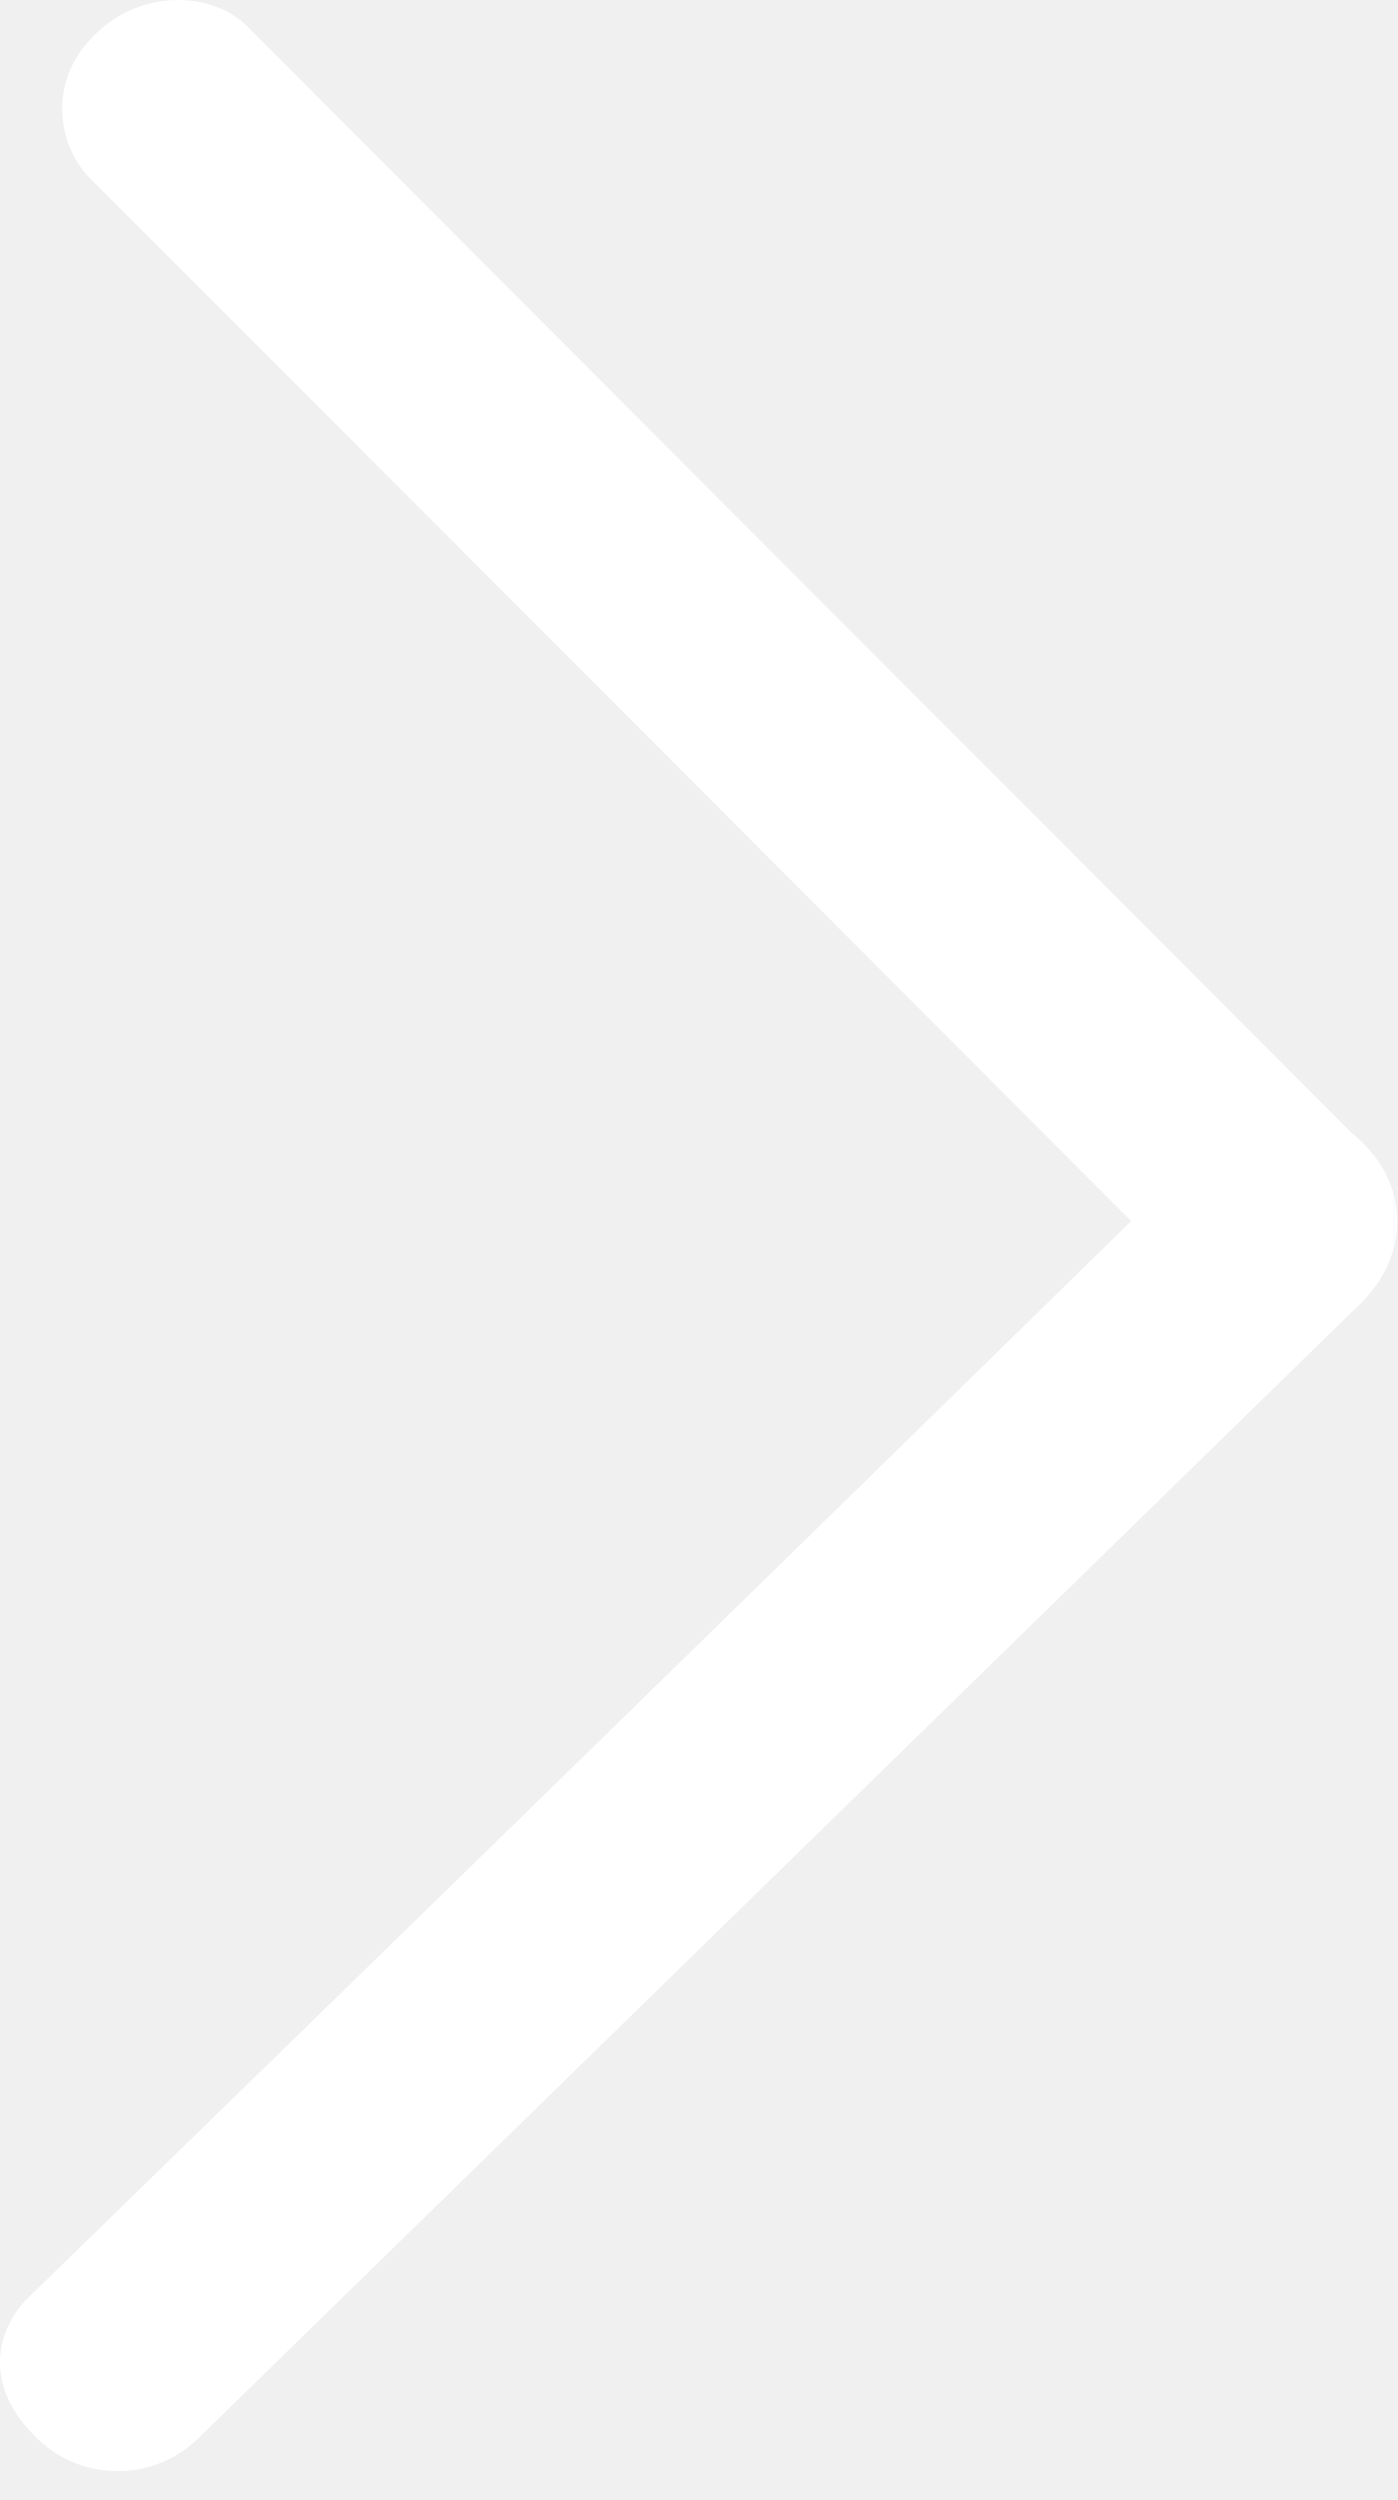
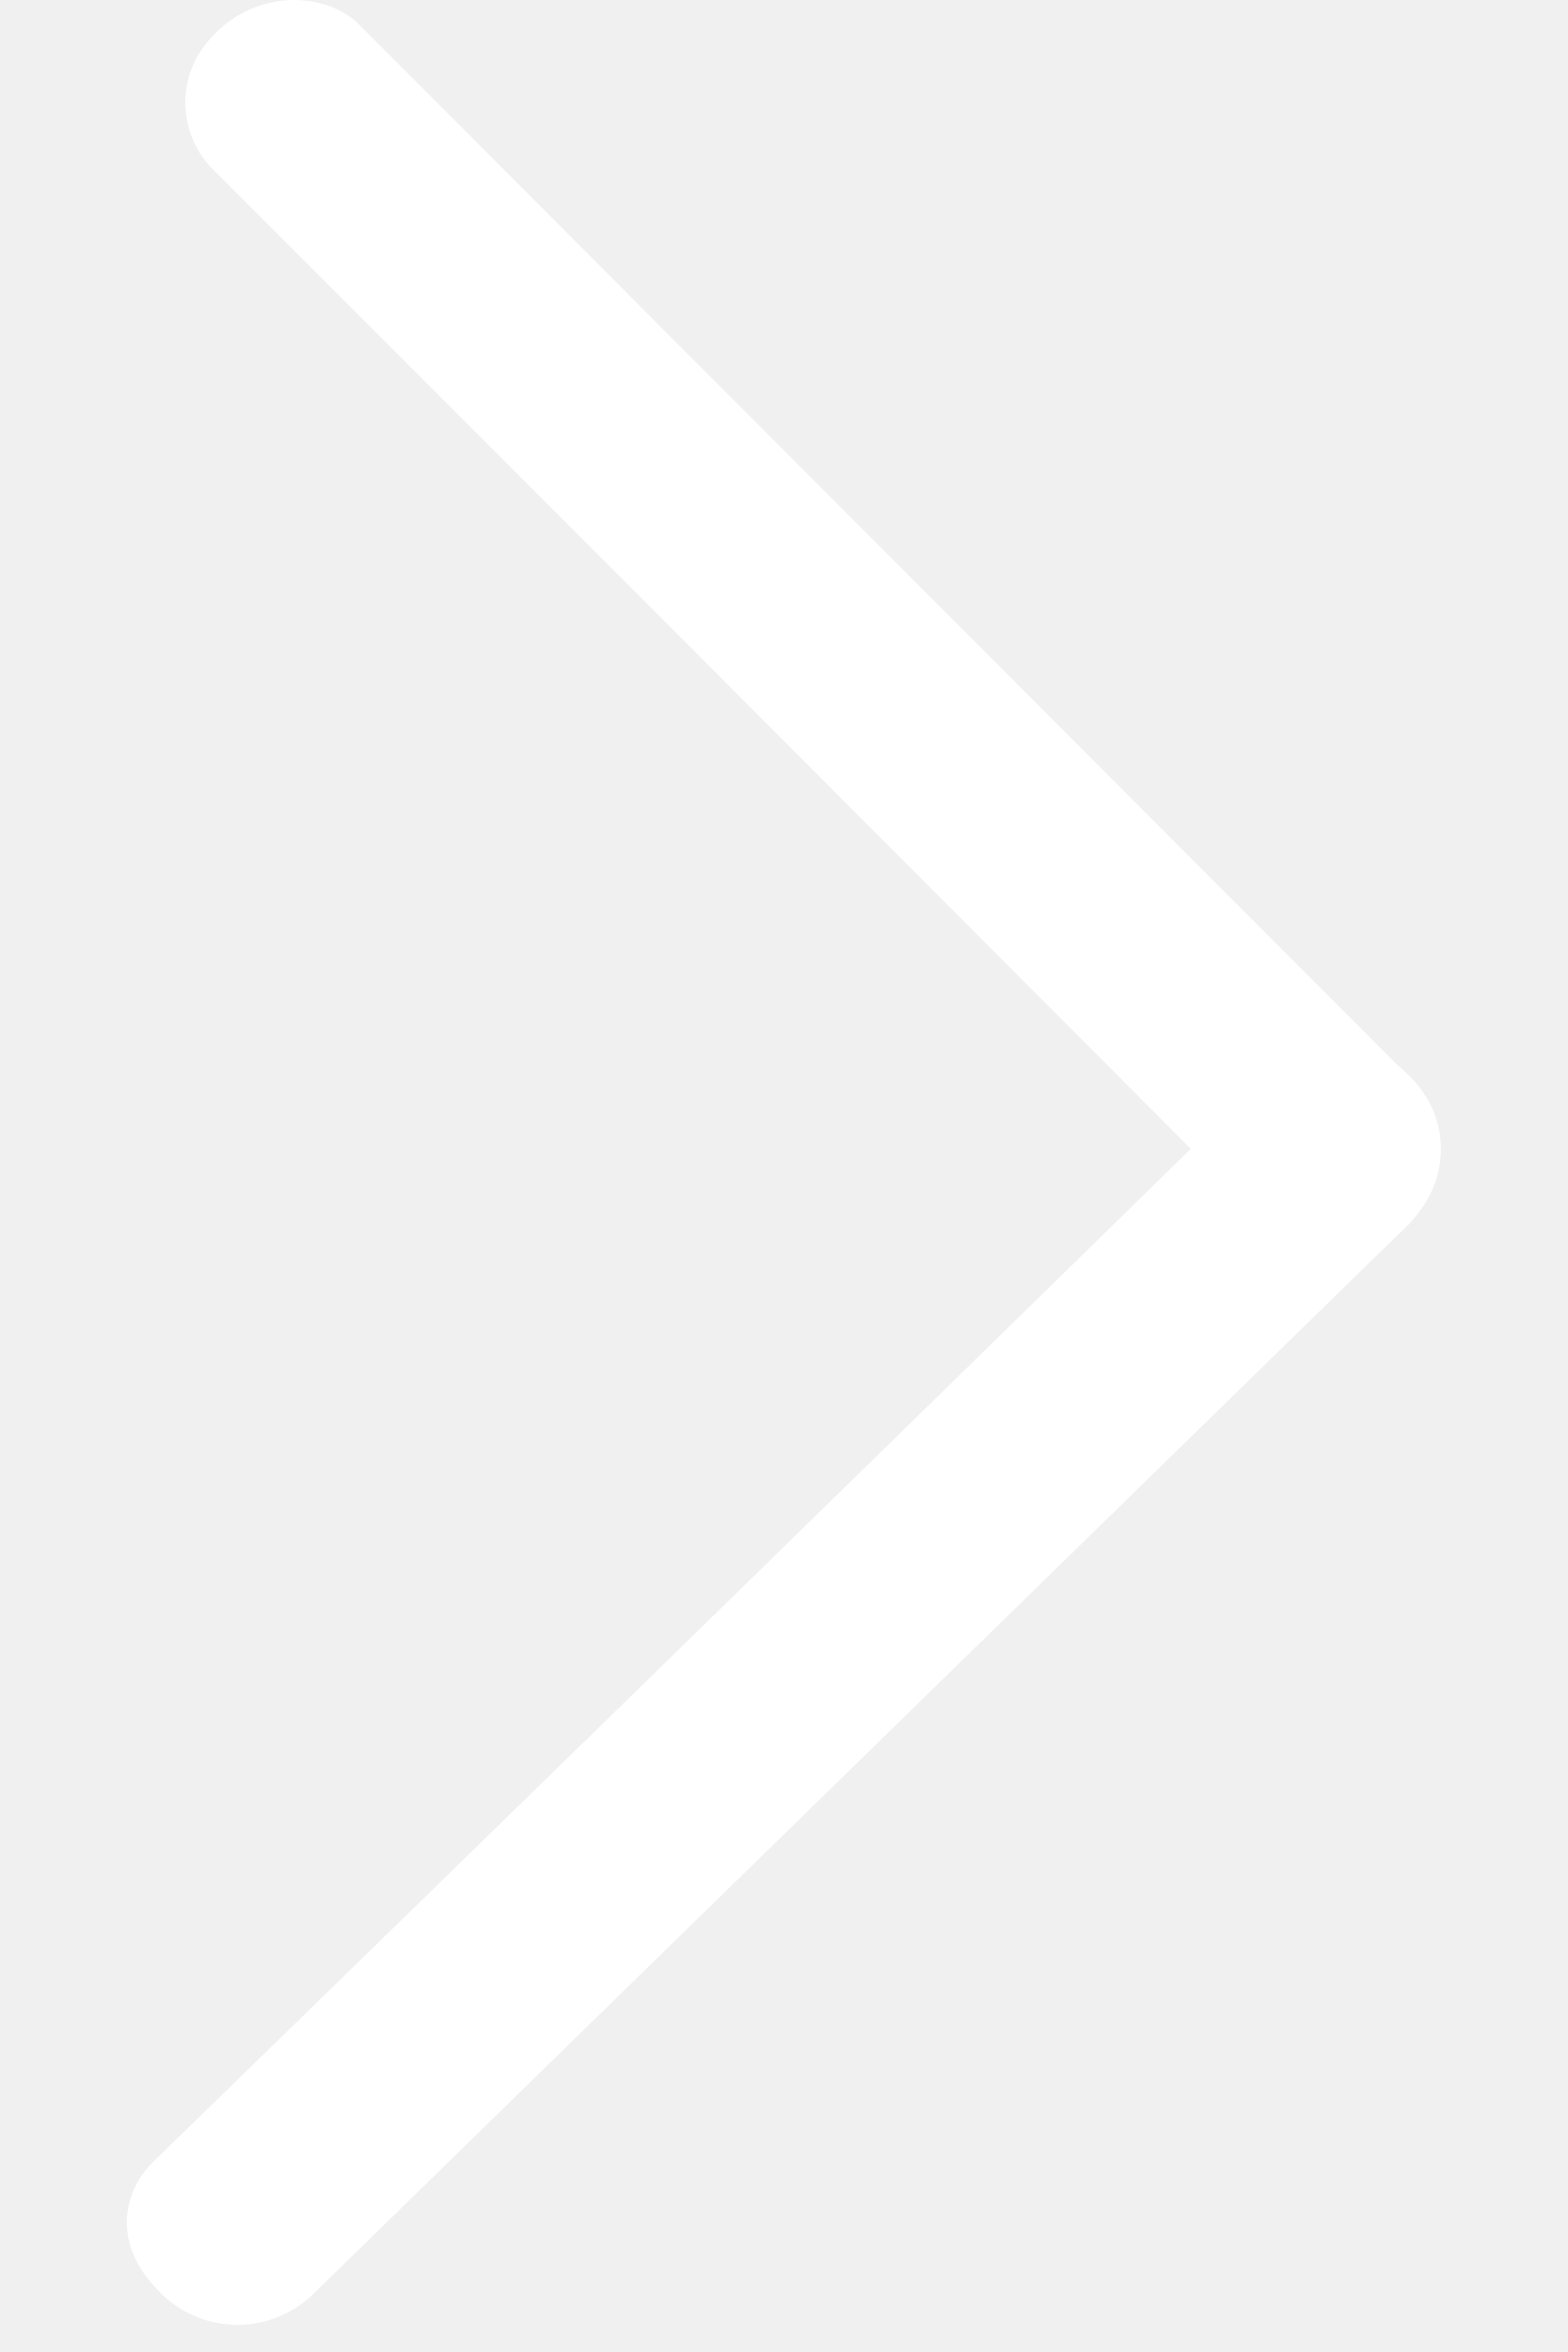
- <svg xmlns="http://www.w3.org/2000/svg" width="19" height="34" viewBox="0 0 19 34" fill="none">
+ <svg xmlns="http://www.w3.org/2000/svg" width="20" height="30" viewBox="0 0 19 34" fill="none">
  <path fill-rule="evenodd" clip-rule="evenodd" d="M15.384 16.607C10.554 11.763 5.834 7.034 1.222 2.425C0.981 2.171 0.846 1.834 0.846 1.484C0.846 1.134 0.981 0.797 1.222 0.543C1.875 -0.183 2.909 -0.12 3.379 0.375C8.158 5.167 13.158 10.175 18.378 15.402C18.792 15.742 19 16.145 19 16.607C19 17.071 18.792 17.485 18.378 17.85L2.665 33.192C2.364 33.469 1.966 33.618 1.557 33.607C1.147 33.595 0.758 33.425 0.473 33.131C-0.279 32.377 0.011 31.634 0.351 31.281C5.37 26.397 10.38 21.506 15.384 16.607Z" fill="white" />
</svg>
